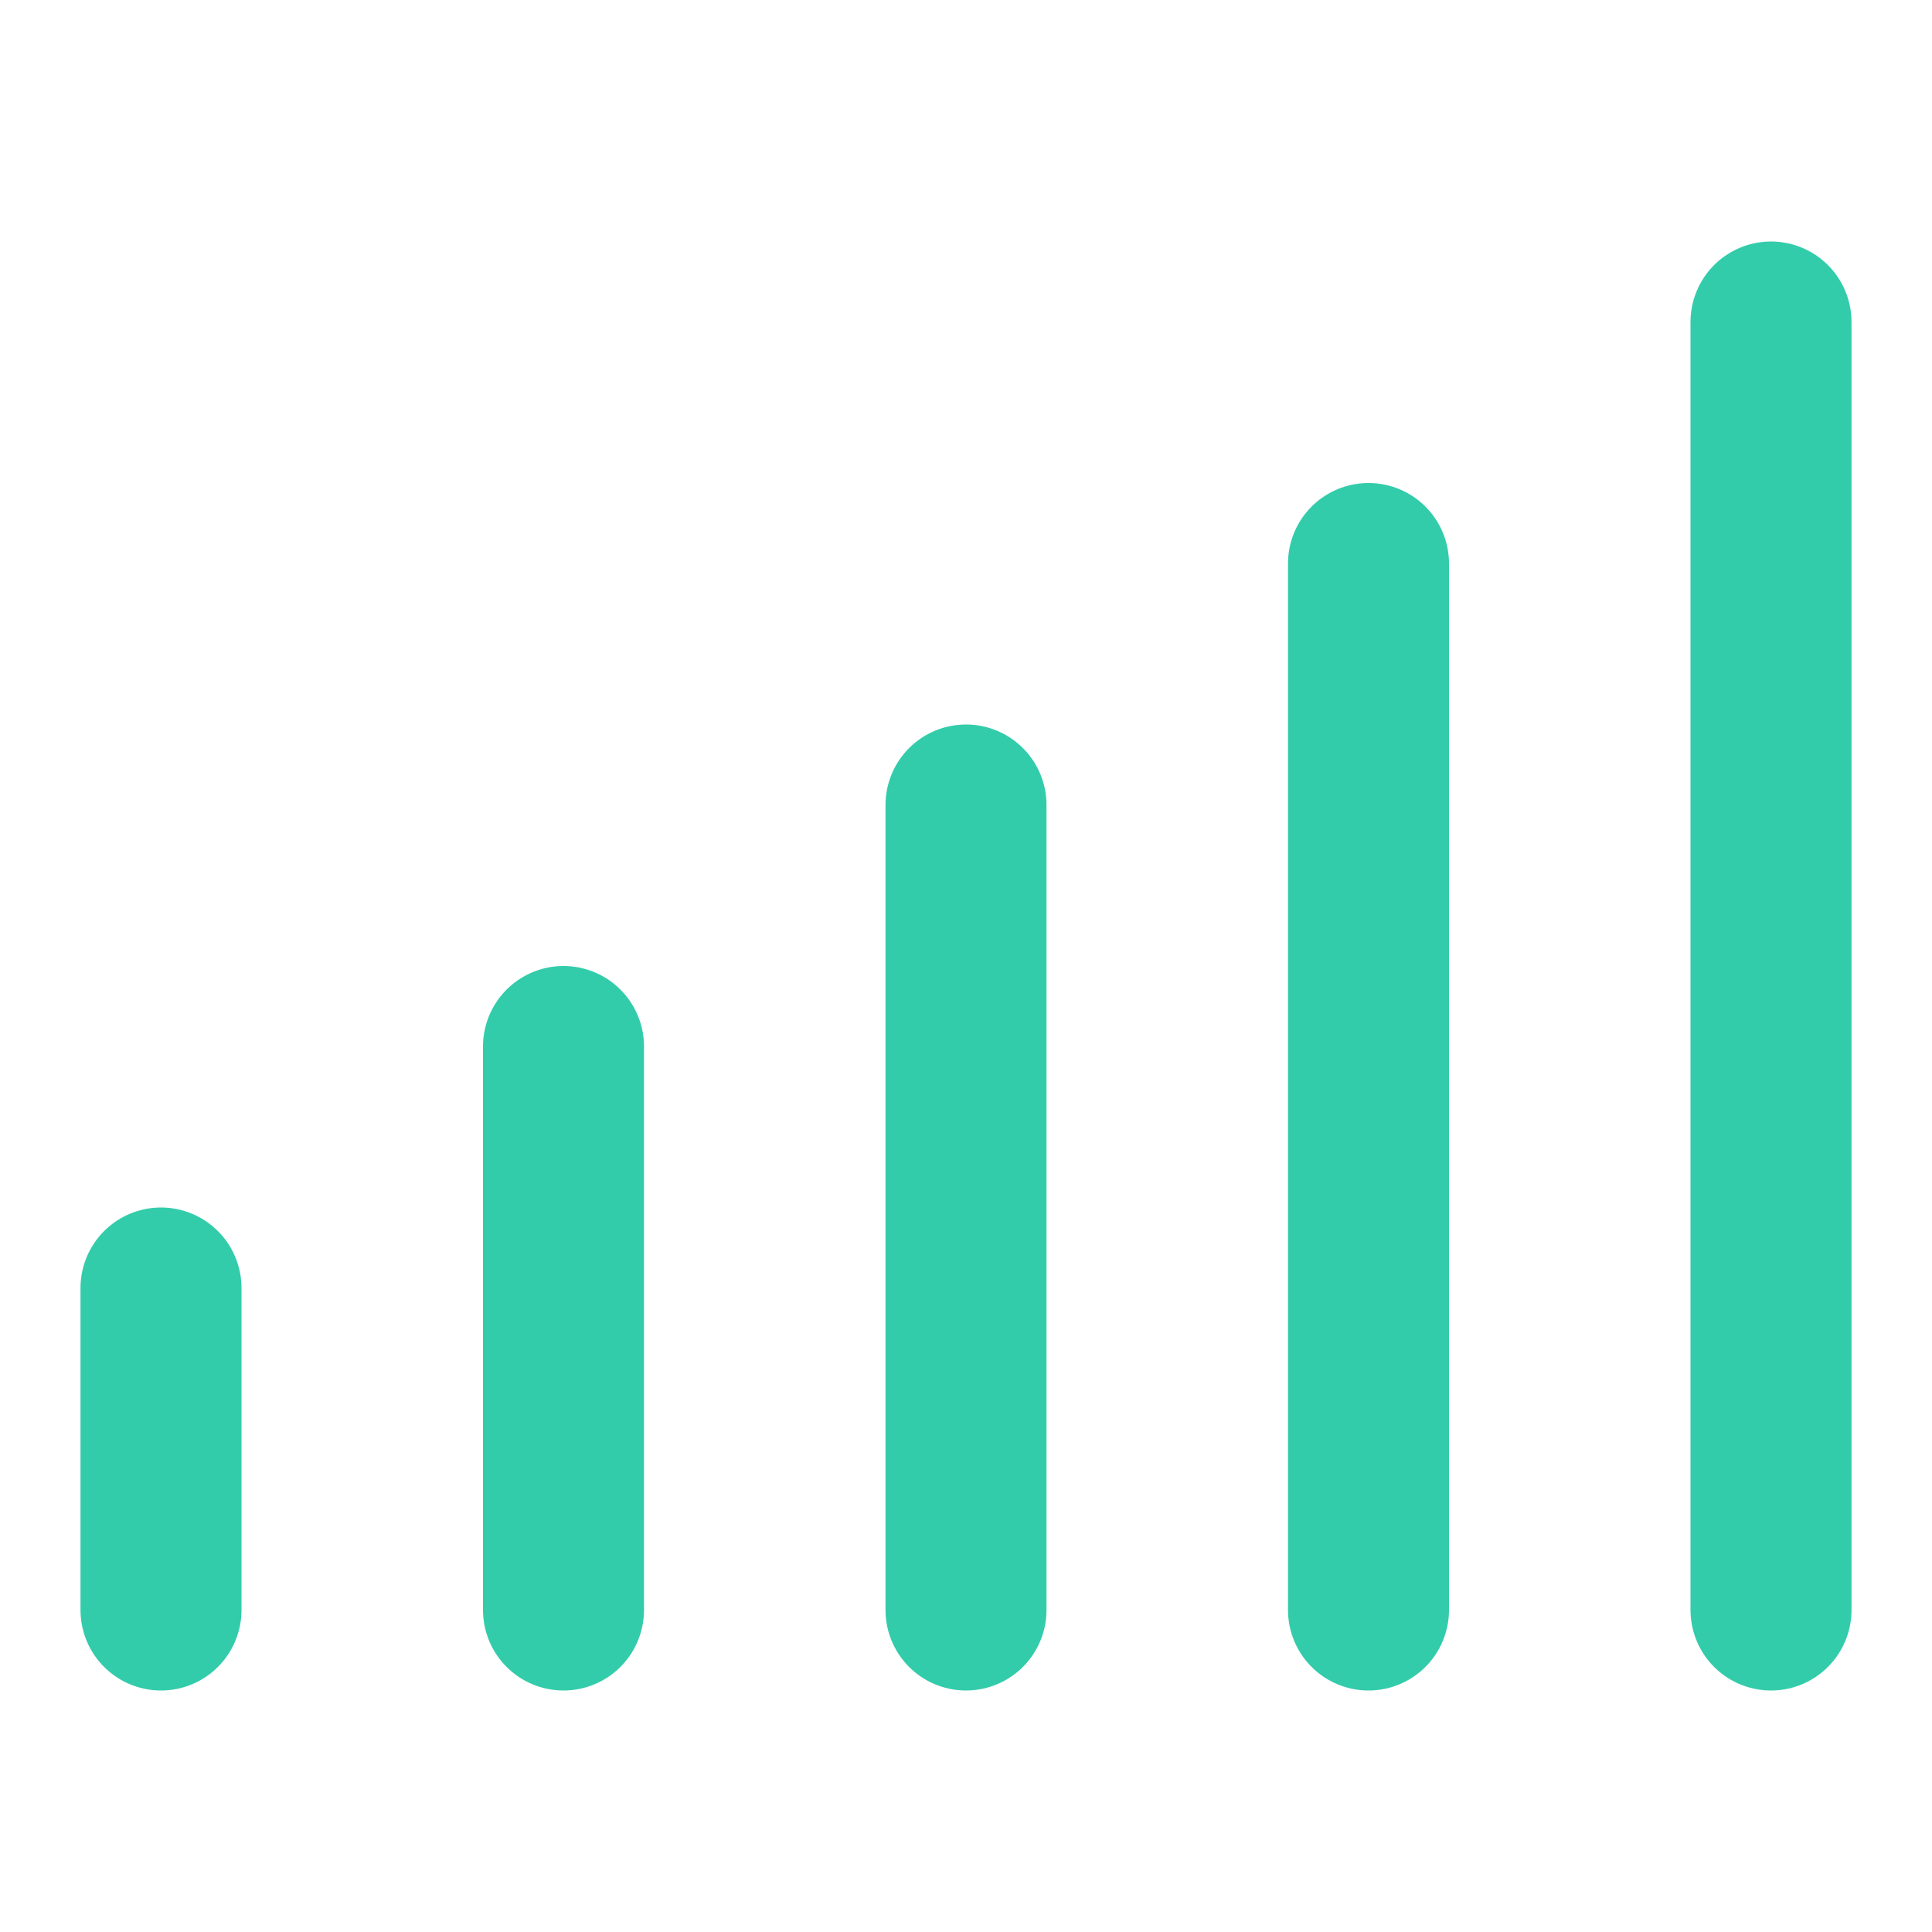
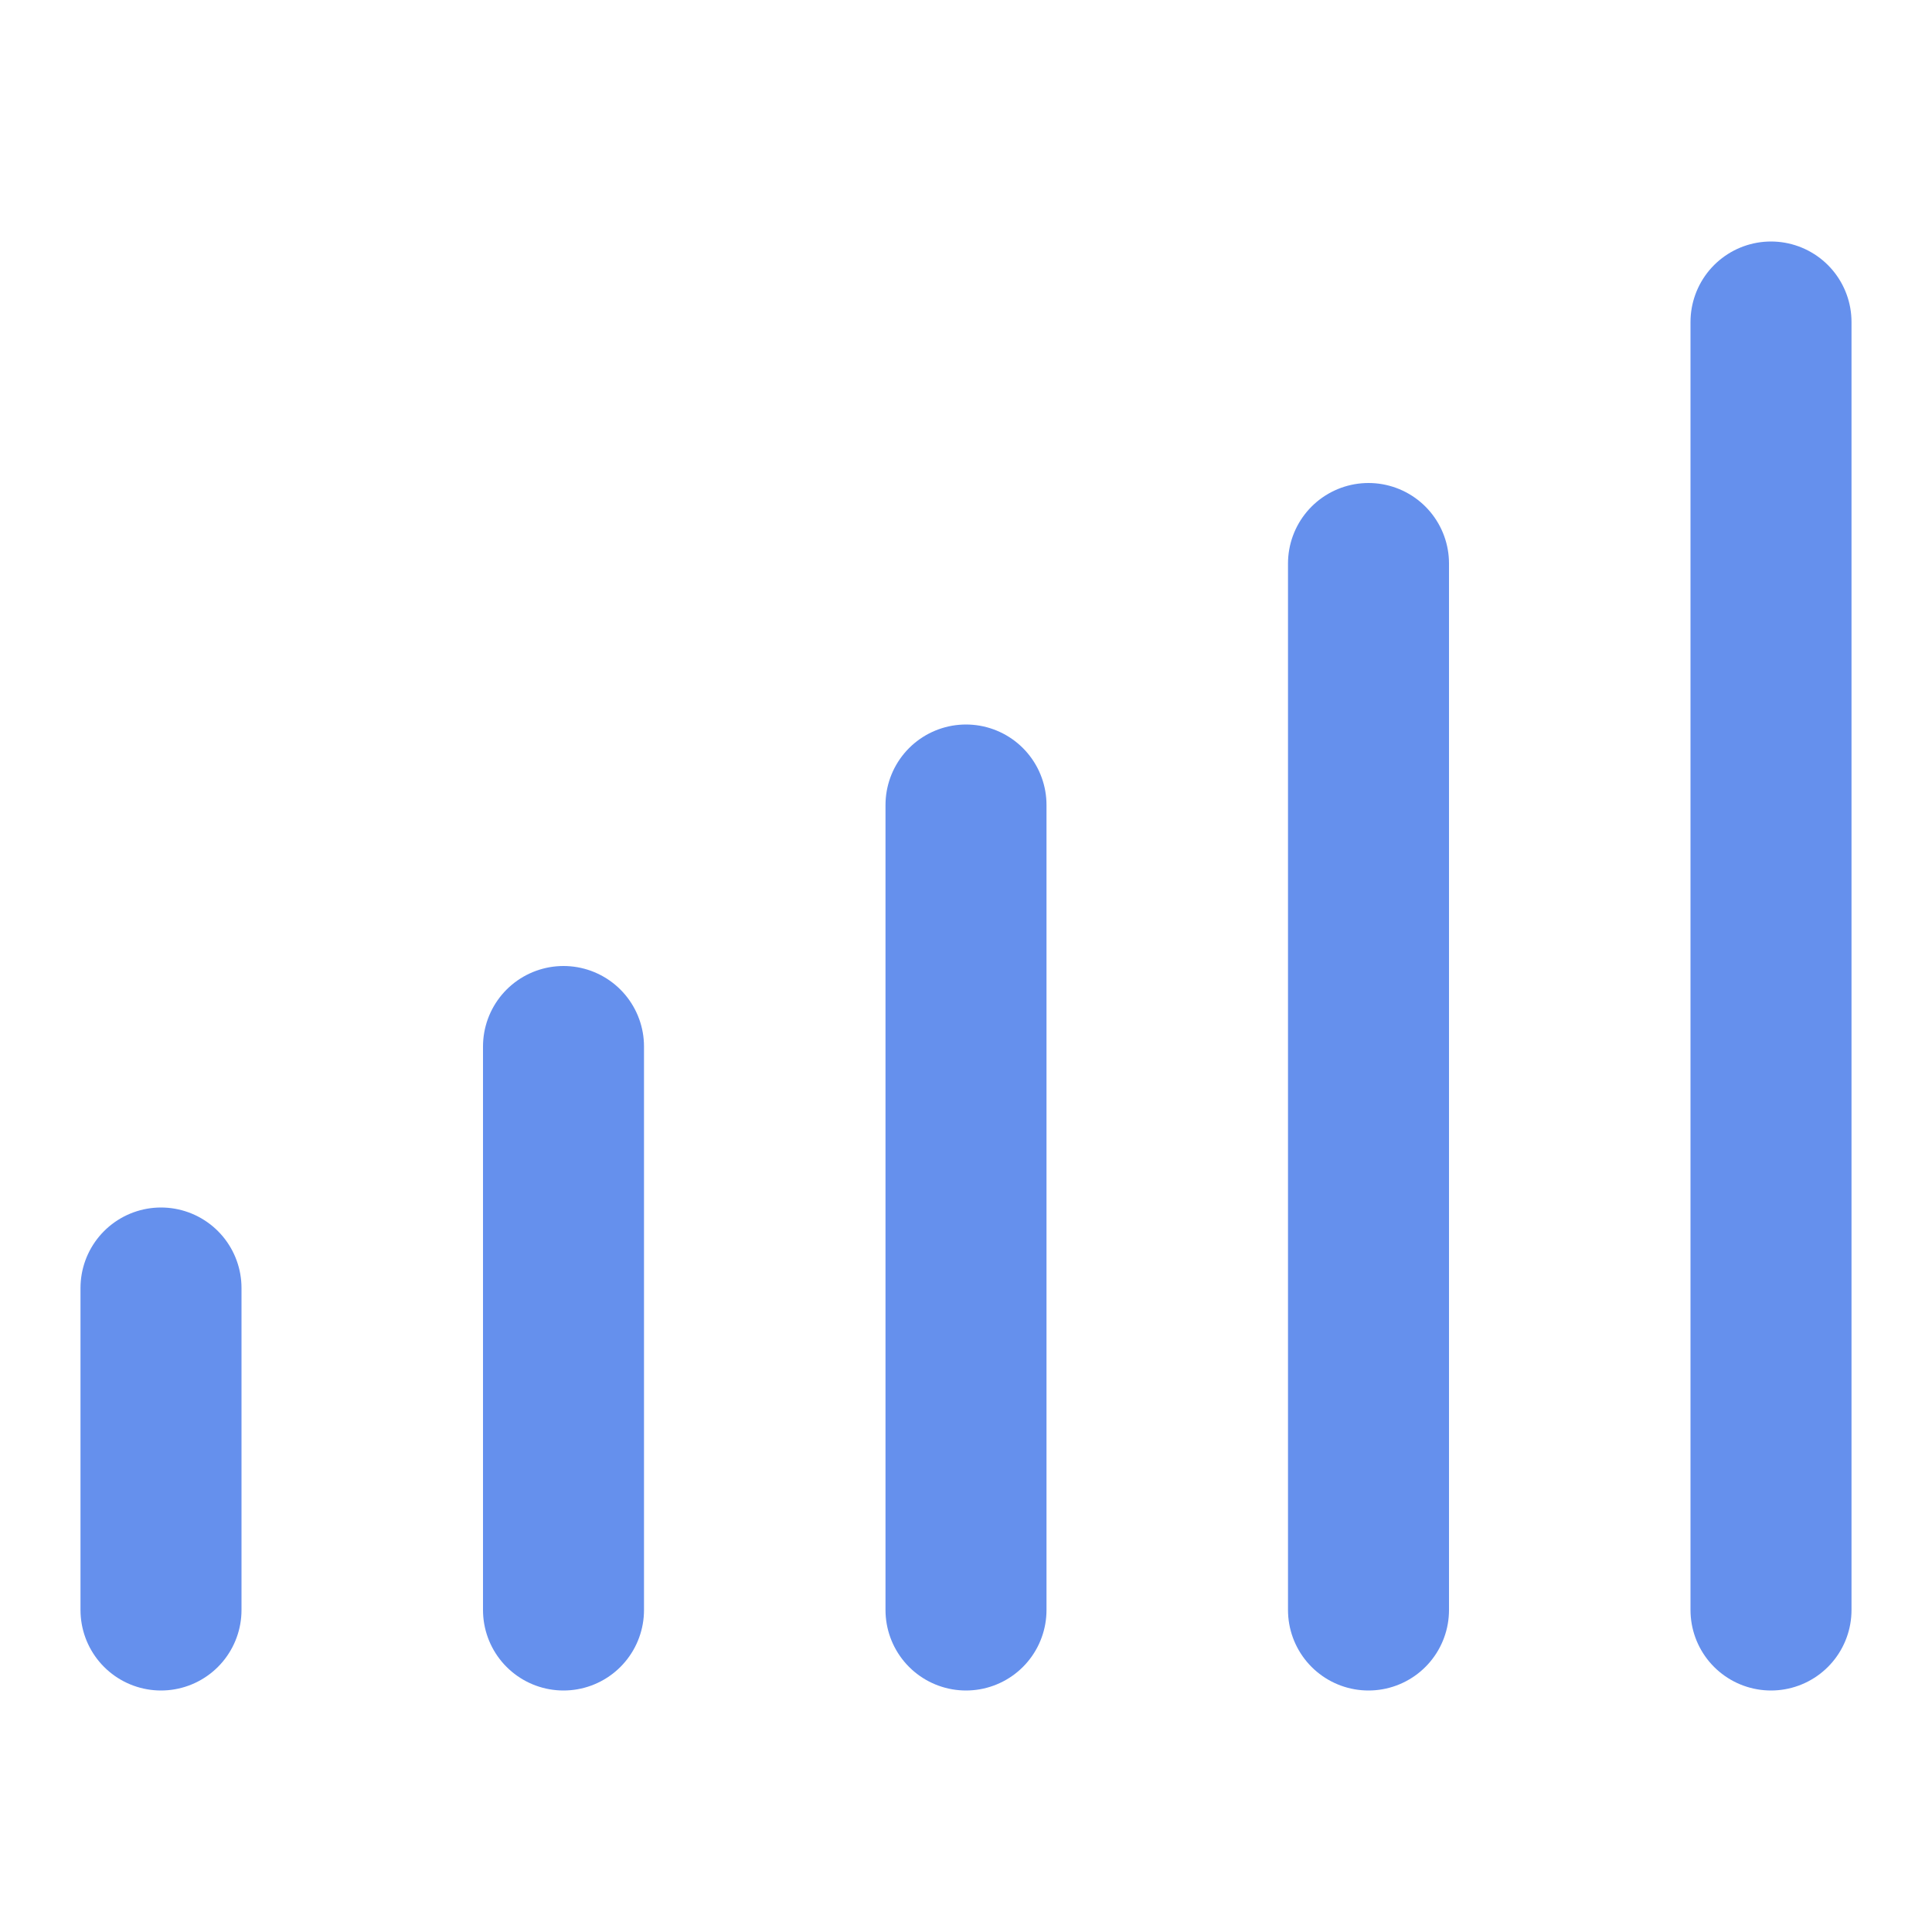
<svg xmlns="http://www.w3.org/2000/svg" width="24" height="24" viewBox="0 0 24 24">
  <g fill="none" fill-rule="evenodd" stroke-linecap="round" stroke-linejoin="round">
-     <line x1="7" x2="7" y1="20" y2="13" stroke="#33CCAB" stroke-width="2" />
-     <line x1="2" x2="2" y1="20" y2="16" stroke="#33CCAB" stroke-width="2" />
-     <line x1="12" x2="12" y1="20" y2="10" stroke="#33CCAB" stroke-width="2" />
-     <line x1="17" x2="17" y1="20" y2="7" stroke="#33CCAB" stroke-width="2" />
-     <line x1="22" x2="22" y1="20" y2="4" stroke="#33CCAB" stroke-width="2" />
+     <line x1="7" x2="7" y1="20" y2="13" stroke="#6590ED" stroke-width="2" />
+     <line x1="2" x2="2" y1="20" y2="16" stroke="#6590ED" stroke-width="2" />
+     <line x1="12" x2="12" y1="20" y2="10" stroke="#6590ED" stroke-width="2" />
+     <line x1="17" x2="17" y1="20" y2="7" stroke="#6590ED" stroke-width="2" />
+     <line x1="22" x2="22" y1="20" y2="4" stroke="#6590ED" stroke-width="2" />
  </g>
</svg>
